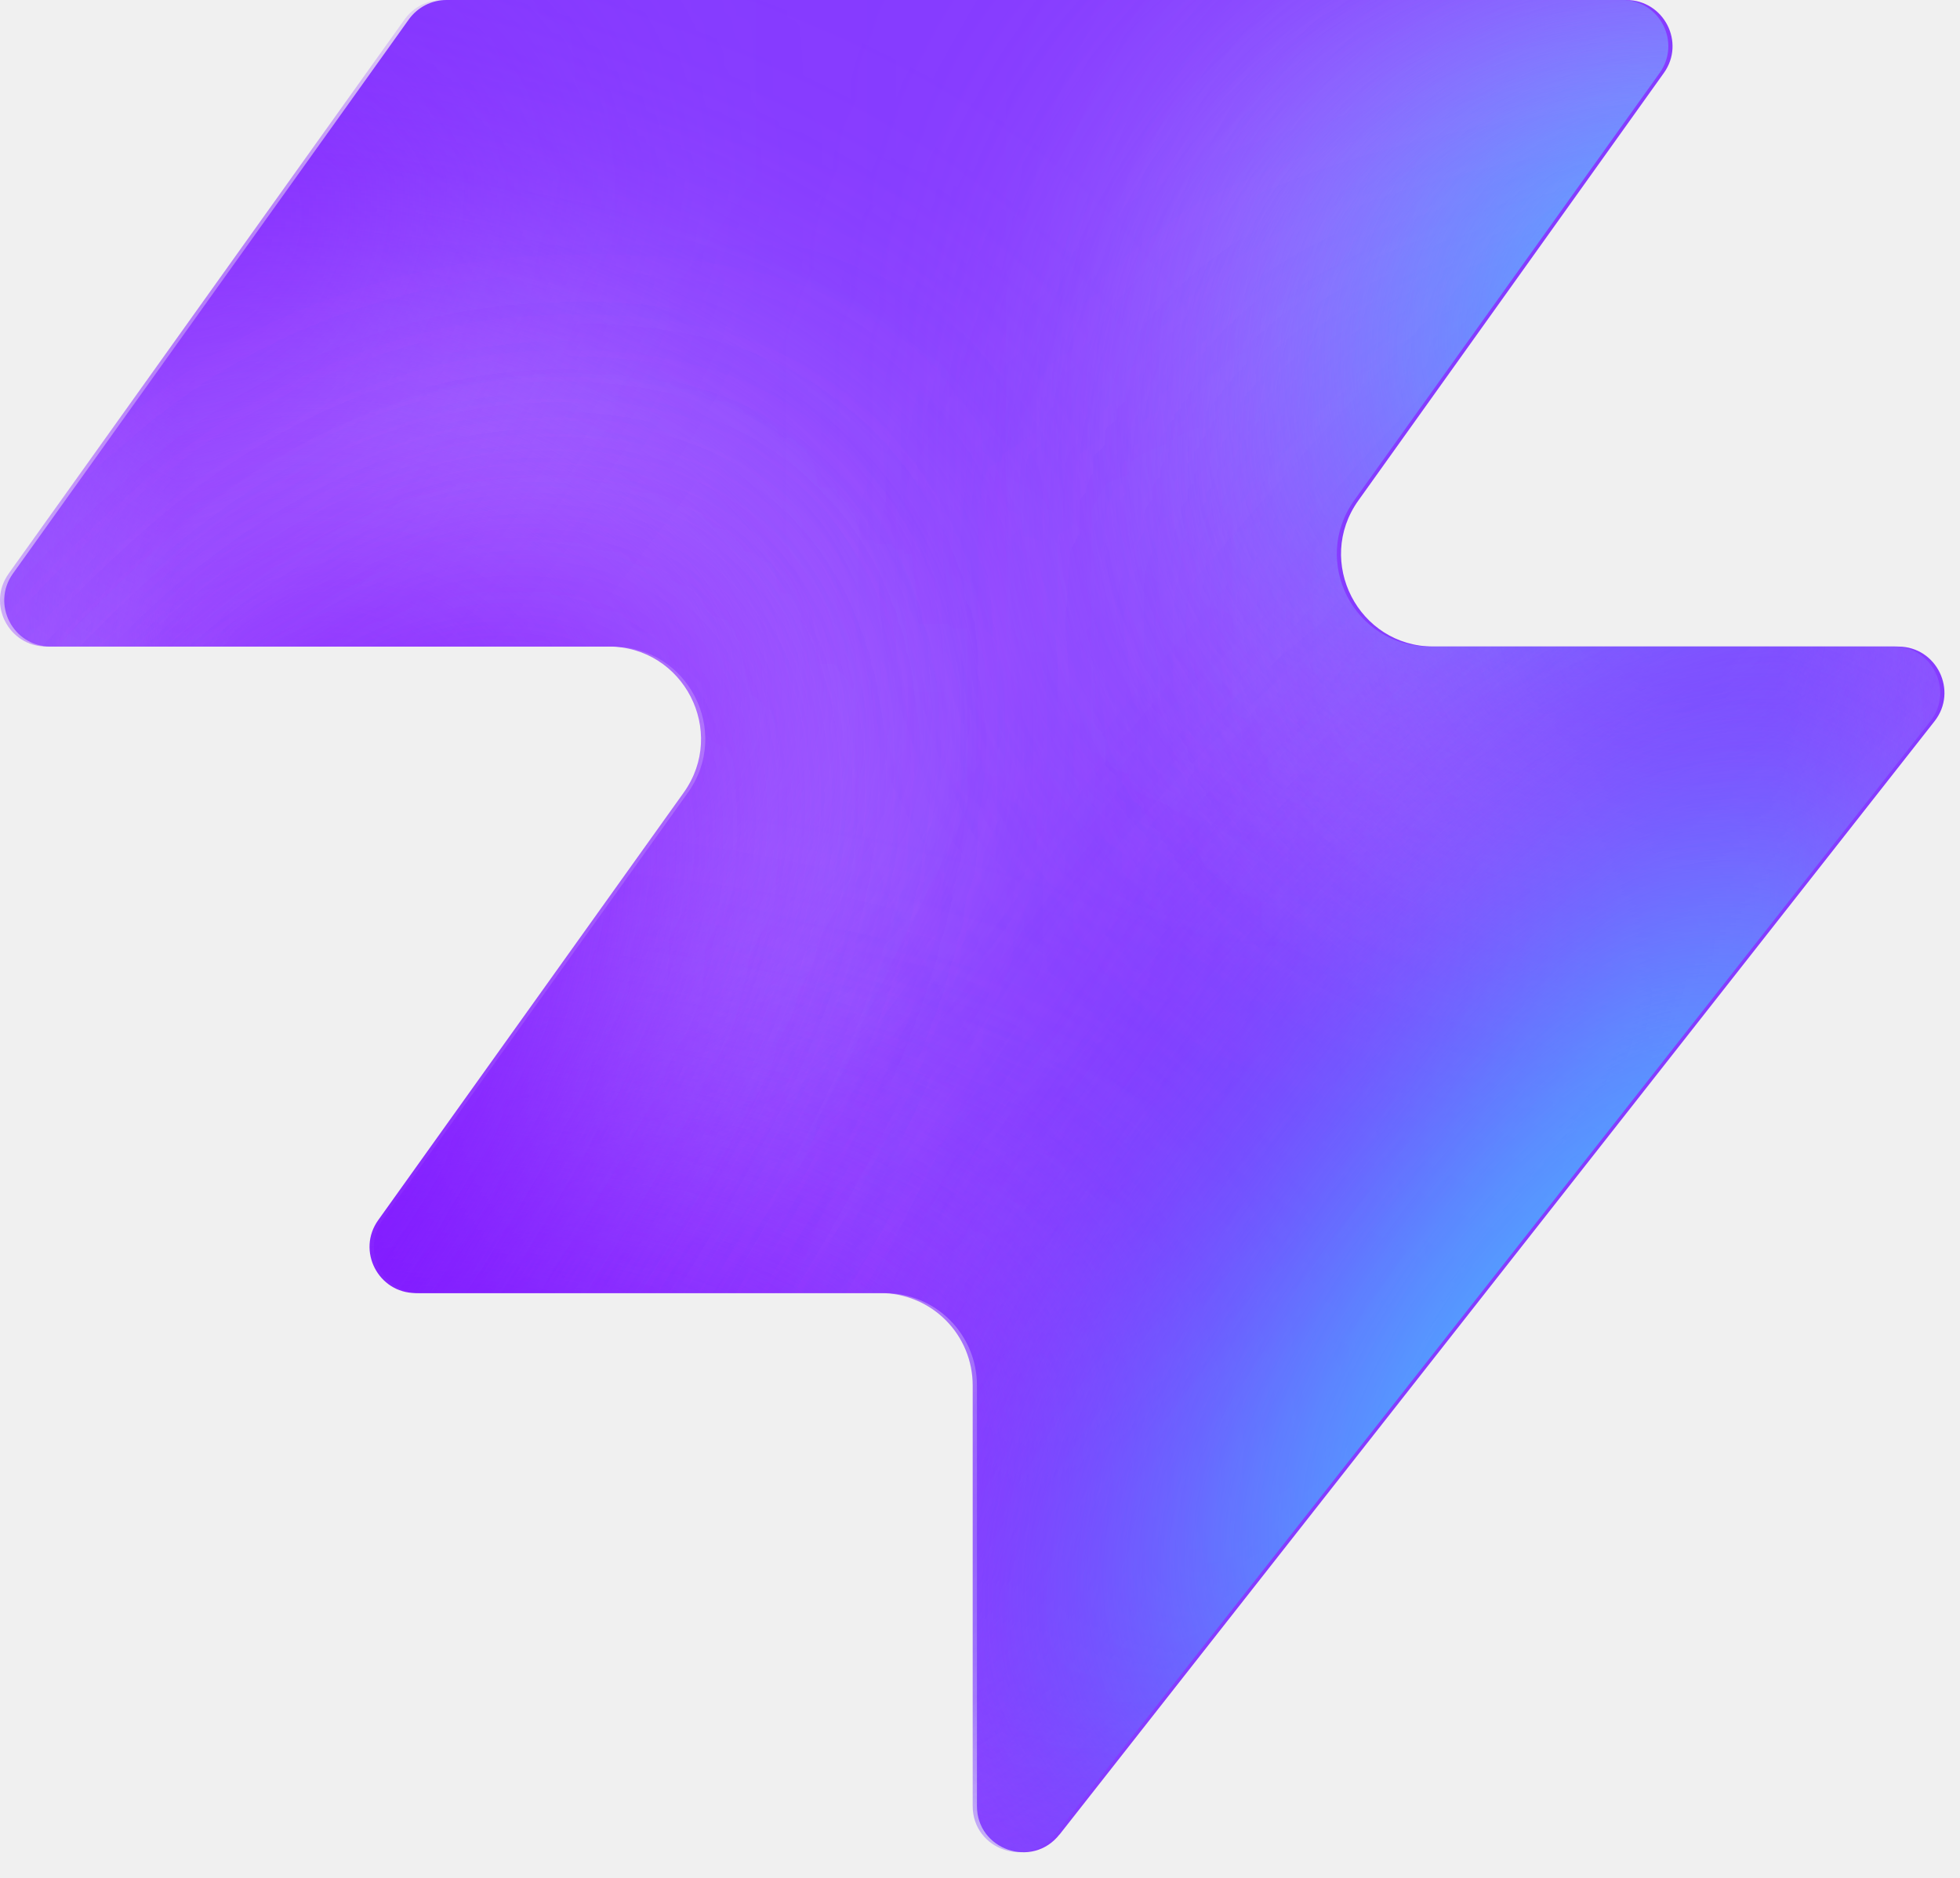
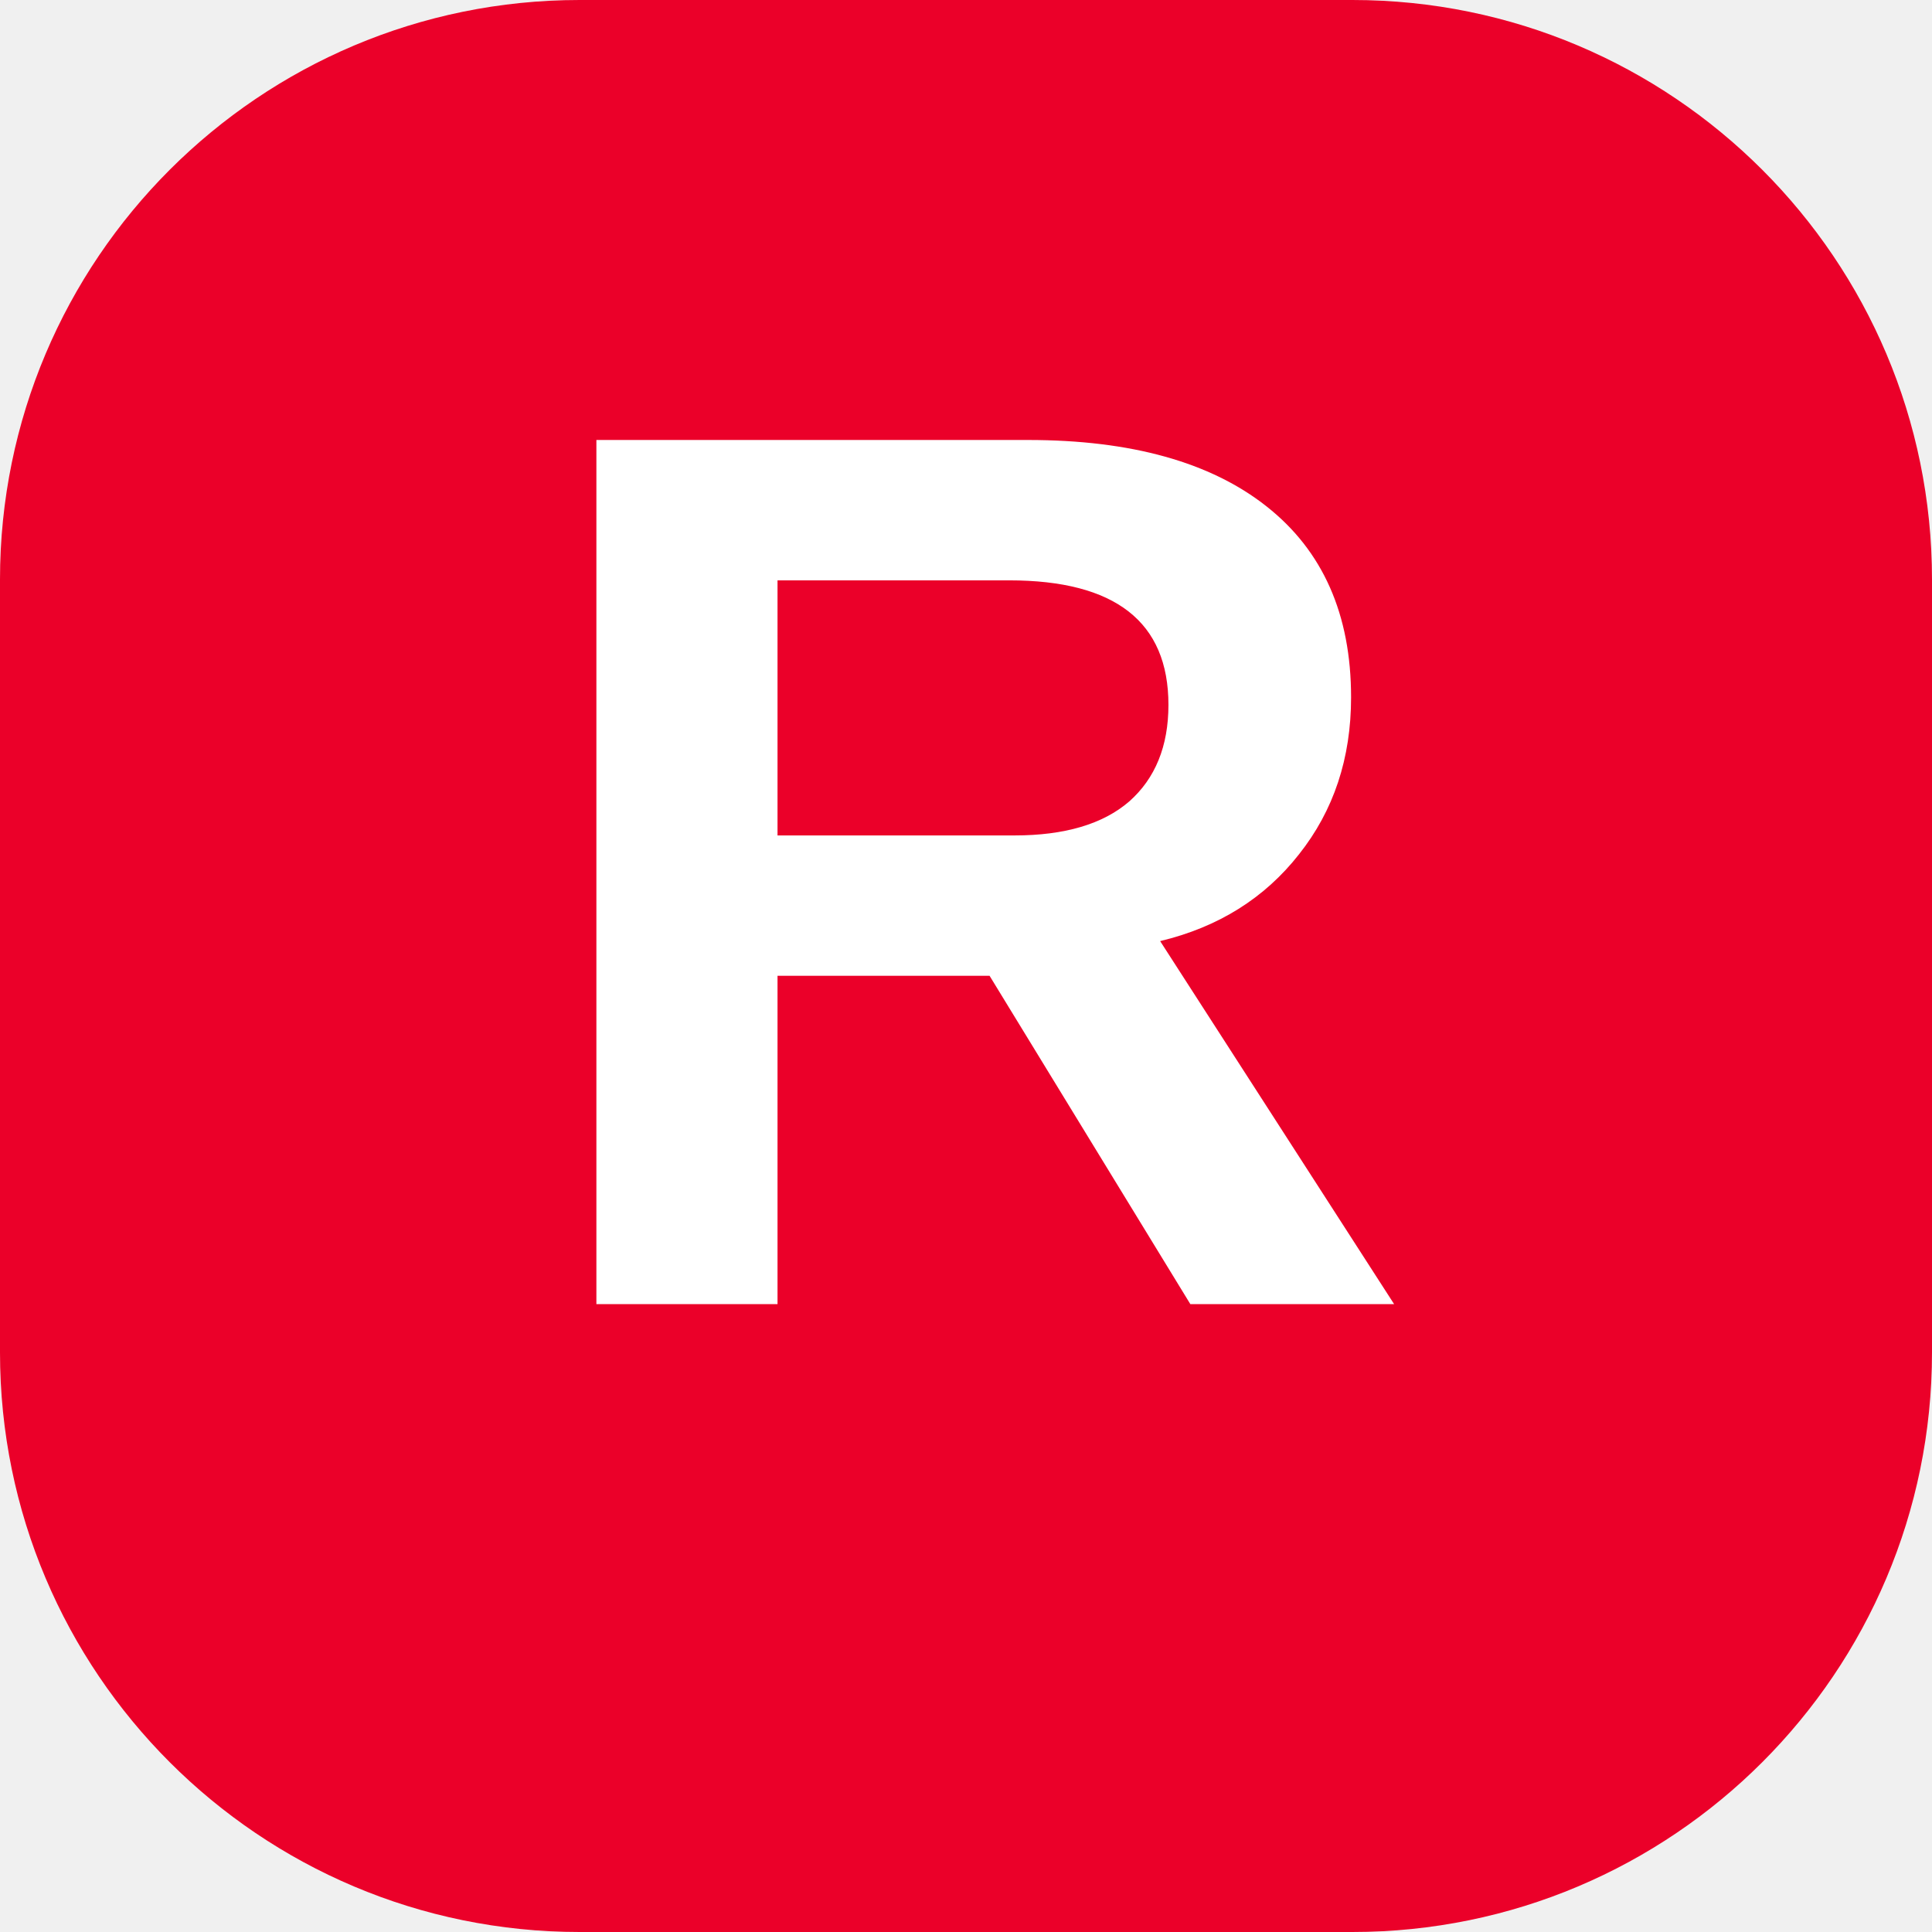
- <svg xmlns="http://www.w3.org/2000/svg" width="48" height="46" fill="none" viewBox="0 0 48 46">
-   <path fill="#863bff" d="M25.946 44.938c-.664.845-2.021.375-2.021-.698V33.937a2.26 2.26 0 0 0-2.262-2.262H10.287c-.92 0-1.456-1.04-.92-1.788l7.48-10.471c1.07-1.497 0-3.578-1.842-3.578H1.237c-.92 0-1.456-1.04-.92-1.788L10.013.474c.214-.297.556-.474.92-.474h28.894c.92 0 1.456 1.04.92 1.788l-7.48 10.471c-1.07 1.498 0 3.579 1.842 3.579h11.377c.943 0 1.473 1.088.89 1.83L25.947 44.94z" style="fill:#863bff;fill:color(display-p3 .525 .23 1);fill-opacity:1" />
-   <mask id="a" width="48" height="46" x="0" y="0" maskUnits="userSpaceOnUse" style="mask-type:alpha">
-     <path fill="#000" d="M25.842 44.938c-.664.844-2.021.375-2.021-.698V33.937a2.26 2.26 0 0 0-2.262-2.262H10.183c-.92 0-1.456-1.04-.92-1.788l7.48-10.471c1.07-1.498 0-3.579-1.842-3.579H1.133c-.92 0-1.456-1.04-.92-1.787L9.91.473c.214-.297.556-.474.92-.474h28.894c.92 0 1.456 1.04.92 1.788l-7.48 10.471c-1.07 1.498 0 3.578 1.842 3.578h11.377c.943 0 1.473 1.088.89 1.832L25.843 44.94z" style="fill:#000;fill-opacity:1" />
-   </mask>
-   <g mask="url(#a)">
-     <g filter="url(#b)">
-       <ellipse cx="5.508" cy="14.704" fill="#ede6ff" rx="5.508" ry="14.704" style="fill:#ede6ff;fill:color(display-p3 .927 .903 1);fill-opacity:1" transform="matrix(.00324 1 1 -.00324 -4.47 31.516)" />
-     </g>
-     <g filter="url(#c)">
-       <ellipse cx="10.399" cy="29.851" fill="#ede6ff" rx="10.399" ry="29.851" style="fill:#ede6ff;fill:color(display-p3 .927 .903 1);fill-opacity:1" transform="matrix(.00324 1 1 -.00324 -39.328 7.883)" />
-     </g>
-     <g filter="url(#d)">
-       <ellipse cx="5.508" cy="30.487" fill="#7e14ff" rx="5.508" ry="30.487" style="fill:#7e14ff;fill:color(display-p3 .492 .077 1);fill-opacity:1" transform="rotate(89.814 -25.913 -14.639)scale(1 -1)" />
-     </g>
-     <g filter="url(#e)">
-       <ellipse cx="5.508" cy="30.599" fill="#7e14ff" rx="5.508" ry="30.599" style="fill:#7e14ff;fill:color(display-p3 .492 .077 1);fill-opacity:1" transform="rotate(89.814 -32.644 -3.334)scale(1 -1)" />
-     </g>
-     <g filter="url(#f)">
-       <ellipse cx="5.508" cy="30.599" fill="#7e14ff" rx="5.508" ry="30.599" style="fill:#7e14ff;fill:color(display-p3 .492 .077 1);fill-opacity:1" transform="matrix(.00324 1 1 -.00324 -34.34 30.47)" />
-     </g>
-     <g filter="url(#g)">
-       <ellipse cx="14.072" cy="22.078" fill="#ede6ff" rx="14.072" ry="22.078" style="fill:#ede6ff;fill:color(display-p3 .927 .903 1);fill-opacity:1" transform="rotate(93.35 24.506 48.493)scale(-1 1)" />
-     </g>
-     <g filter="url(#h)">
-       <ellipse cx="3.47" cy="21.501" fill="#7e14ff" rx="3.47" ry="21.501" style="fill:#7e14ff;fill:color(display-p3 .492 .077 1);fill-opacity:1" transform="rotate(89.009 28.708 47.59)scale(-1 1)" />
-     </g>
-     <g filter="url(#i)">
-       <ellipse cx="3.47" cy="21.501" fill="#7e14ff" rx="3.47" ry="21.501" style="fill:#7e14ff;fill:color(display-p3 .492 .077 1);fill-opacity:1" transform="rotate(89.009 28.708 47.59)scale(-1 1)" />
-     </g>
-     <g filter="url(#j)">
-       <ellipse cx=".387" cy="8.972" fill="#7e14ff" rx="4.407" ry="29.108" style="fill:#7e14ff;fill:color(display-p3 .492 .077 1);fill-opacity:1" transform="rotate(39.51 .387 8.972)" />
-     </g>
-     <g filter="url(#k)">
-       <ellipse cx="47.523" cy="-6.092" fill="#7e14ff" rx="4.407" ry="29.108" style="fill:#7e14ff;fill:color(display-p3 .492 .077 1);fill-opacity:1" transform="rotate(37.892 47.523 -6.092)" />
-     </g>
-     <g filter="url(#l)">
-       <ellipse cx="41.412" cy="6.333" fill="#47bfff" rx="5.971" ry="9.665" style="fill:#47bfff;fill:color(display-p3 .28 .748 1);fill-opacity:1" transform="rotate(37.892 41.412 6.333)" />
-     </g>
-     <g filter="url(#m)">
-       <ellipse cx="-1.879" cy="38.332" fill="#7e14ff" rx="4.407" ry="29.108" style="fill:#7e14ff;fill:color(display-p3 .492 .077 1);fill-opacity:1" transform="rotate(37.892 -1.88 38.332)" />
-     </g>
-     <g filter="url(#n)">
-       <ellipse cx="-1.879" cy="38.332" fill="#7e14ff" rx="4.407" ry="29.108" style="fill:#7e14ff;fill:color(display-p3 .492 .077 1);fill-opacity:1" transform="rotate(37.892 -1.88 38.332)" />
-     </g>
-     <g filter="url(#o)">
-       <ellipse cx="35.651" cy="29.907" fill="#7e14ff" rx="4.407" ry="29.108" style="fill:#7e14ff;fill:color(display-p3 .492 .077 1);fill-opacity:1" transform="rotate(37.892 35.651 29.907)" />
-     </g>
-     <g filter="url(#p)">
-       <ellipse cx="38.418" cy="32.4" fill="#47bfff" rx="5.971" ry="15.297" style="fill:#47bfff;fill:color(display-p3 .28 .748 1);fill-opacity:1" transform="rotate(37.892 38.418 32.4)" />
-     </g>
-   </g>
-   <defs>
-     <filter id="b" width="60.045" height="41.654" x="-19.77" y="16.149" color-interpolation-filters="sRGB" filterUnits="userSpaceOnUse">
-       <feFlood flood-opacity="0" result="BackgroundImageFix" />
-       <feBlend in="SourceGraphic" in2="BackgroundImageFix" result="shape" />
-       <feGaussianBlur result="effect1_foregroundBlur_2002_17158" stdDeviation="7.659" />
-     </filter>
-     <filter id="c" width="90.34" height="51.437" x="-54.613" y="-7.533" color-interpolation-filters="sRGB" filterUnits="userSpaceOnUse">
-       <feFlood flood-opacity="0" result="BackgroundImageFix" />
-       <feBlend in="SourceGraphic" in2="BackgroundImageFix" result="shape" />
-       <feGaussianBlur result="effect1_foregroundBlur_2002_17158" stdDeviation="7.659" />
-     </filter>
-     <filter id="d" width="79.355" height="29.4" x="-49.64" y="2.03" color-interpolation-filters="sRGB" filterUnits="userSpaceOnUse">
-       <feFlood flood-opacity="0" result="BackgroundImageFix" />
-       <feBlend in="SourceGraphic" in2="BackgroundImageFix" result="shape" />
-       <feGaussianBlur result="effect1_foregroundBlur_2002_17158" stdDeviation="4.596" />
-     </filter>
-     <filter id="e" width="79.579" height="29.4" x="-45.045" y="20.029" color-interpolation-filters="sRGB" filterUnits="userSpaceOnUse">
-       <feFlood flood-opacity="0" result="BackgroundImageFix" />
-       <feBlend in="SourceGraphic" in2="BackgroundImageFix" result="shape" />
-       <feGaussianBlur result="effect1_foregroundBlur_2002_17158" stdDeviation="4.596" />
-     </filter>
-     <filter id="f" width="79.579" height="29.4" x="-43.513" y="21.178" color-interpolation-filters="sRGB" filterUnits="userSpaceOnUse">
-       <feFlood flood-opacity="0" result="BackgroundImageFix" />
-       <feBlend in="SourceGraphic" in2="BackgroundImageFix" result="shape" />
-       <feGaussianBlur result="effect1_foregroundBlur_2002_17158" stdDeviation="4.596" />
-     </filter>
-     <filter id="g" width="74.749" height="58.852" x="15.756" y="-17.901" color-interpolation-filters="sRGB" filterUnits="userSpaceOnUse">
-       <feFlood flood-opacity="0" result="BackgroundImageFix" />
-       <feBlend in="SourceGraphic" in2="BackgroundImageFix" result="shape" />
-       <feGaussianBlur result="effect1_foregroundBlur_2002_17158" stdDeviation="7.659" />
-     </filter>
-     <filter id="h" width="61.377" height="25.362" x="23.548" y="2.284" color-interpolation-filters="sRGB" filterUnits="userSpaceOnUse">
-       <feFlood flood-opacity="0" result="BackgroundImageFix" />
-       <feBlend in="SourceGraphic" in2="BackgroundImageFix" result="shape" />
-       <feGaussianBlur result="effect1_foregroundBlur_2002_17158" stdDeviation="4.596" />
-     </filter>
-     <filter id="i" width="61.377" height="25.362" x="23.548" y="2.284" color-interpolation-filters="sRGB" filterUnits="userSpaceOnUse">
-       <feFlood flood-opacity="0" result="BackgroundImageFix" />
-       <feBlend in="SourceGraphic" in2="BackgroundImageFix" result="shape" />
-       <feGaussianBlur result="effect1_foregroundBlur_2002_17158" stdDeviation="4.596" />
-     </filter>
-     <filter id="j" width="56.045" height="63.649" x="-27.636" y="-22.853" color-interpolation-filters="sRGB" filterUnits="userSpaceOnUse">
-       <feFlood flood-opacity="0" result="BackgroundImageFix" />
-       <feBlend in="SourceGraphic" in2="BackgroundImageFix" result="shape" />
-       <feGaussianBlur result="effect1_foregroundBlur_2002_17158" stdDeviation="4.596" />
-     </filter>
-     <filter id="k" width="54.814" height="64.646" x="20.116" y="-38.415" color-interpolation-filters="sRGB" filterUnits="userSpaceOnUse">
-       <feFlood flood-opacity="0" result="BackgroundImageFix" />
-       <feBlend in="SourceGraphic" in2="BackgroundImageFix" result="shape" />
-       <feGaussianBlur result="effect1_foregroundBlur_2002_17158" stdDeviation="4.596" />
-     </filter>
-     <filter id="l" width="33.541" height="35.313" x="24.641" y="-11.323" color-interpolation-filters="sRGB" filterUnits="userSpaceOnUse">
-       <feFlood flood-opacity="0" result="BackgroundImageFix" />
-       <feBlend in="SourceGraphic" in2="BackgroundImageFix" result="shape" />
-       <feGaussianBlur result="effect1_foregroundBlur_2002_17158" stdDeviation="4.596" />
-     </filter>
-     <filter id="m" width="54.814" height="64.646" x="-29.286" y="6.009" color-interpolation-filters="sRGB" filterUnits="userSpaceOnUse">
-       <feFlood flood-opacity="0" result="BackgroundImageFix" />
-       <feBlend in="SourceGraphic" in2="BackgroundImageFix" result="shape" />
-       <feGaussianBlur result="effect1_foregroundBlur_2002_17158" stdDeviation="4.596" />
-     </filter>
-     <filter id="n" width="54.814" height="64.646" x="-29.286" y="6.009" color-interpolation-filters="sRGB" filterUnits="userSpaceOnUse">
-       <feFlood flood-opacity="0" result="BackgroundImageFix" />
-       <feBlend in="SourceGraphic" in2="BackgroundImageFix" result="shape" />
-       <feGaussianBlur result="effect1_foregroundBlur_2002_17158" stdDeviation="4.596" />
-     </filter>
-     <filter id="o" width="54.814" height="64.646" x="8.244" y="-2.416" color-interpolation-filters="sRGB" filterUnits="userSpaceOnUse">
-       <feFlood flood-opacity="0" result="BackgroundImageFix" />
-       <feBlend in="SourceGraphic" in2="BackgroundImageFix" result="shape" />
-       <feGaussianBlur result="effect1_foregroundBlur_2002_17158" stdDeviation="4.596" />
-     </filter>
-     <filter id="p" width="39.409" height="43.623" x="18.713" y="10.588" color-interpolation-filters="sRGB" filterUnits="userSpaceOnUse">
-       <feFlood flood-opacity="0" result="BackgroundImageFix" />
-       <feBlend in="SourceGraphic" in2="BackgroundImageFix" result="shape" />
-       <feGaussianBlur result="effect1_foregroundBlur_2002_17158" stdDeviation="4.596" />
-     </filter>
-   </defs>
+ <svg xmlns="http://www.w3.org/2000/svg" width="40" height="40" viewBox="0 0 40 40" fill="none">
+   <rect width="40" height="40" rx="12" fill="#EB0029" />
+   <text x="20" y="27" text-anchor="middle" font-family="Arial, Helvetica, sans-serif" font-size="26" font-weight="700" fill="#FFFFFF">
+     R
+   </text>
</svg>
